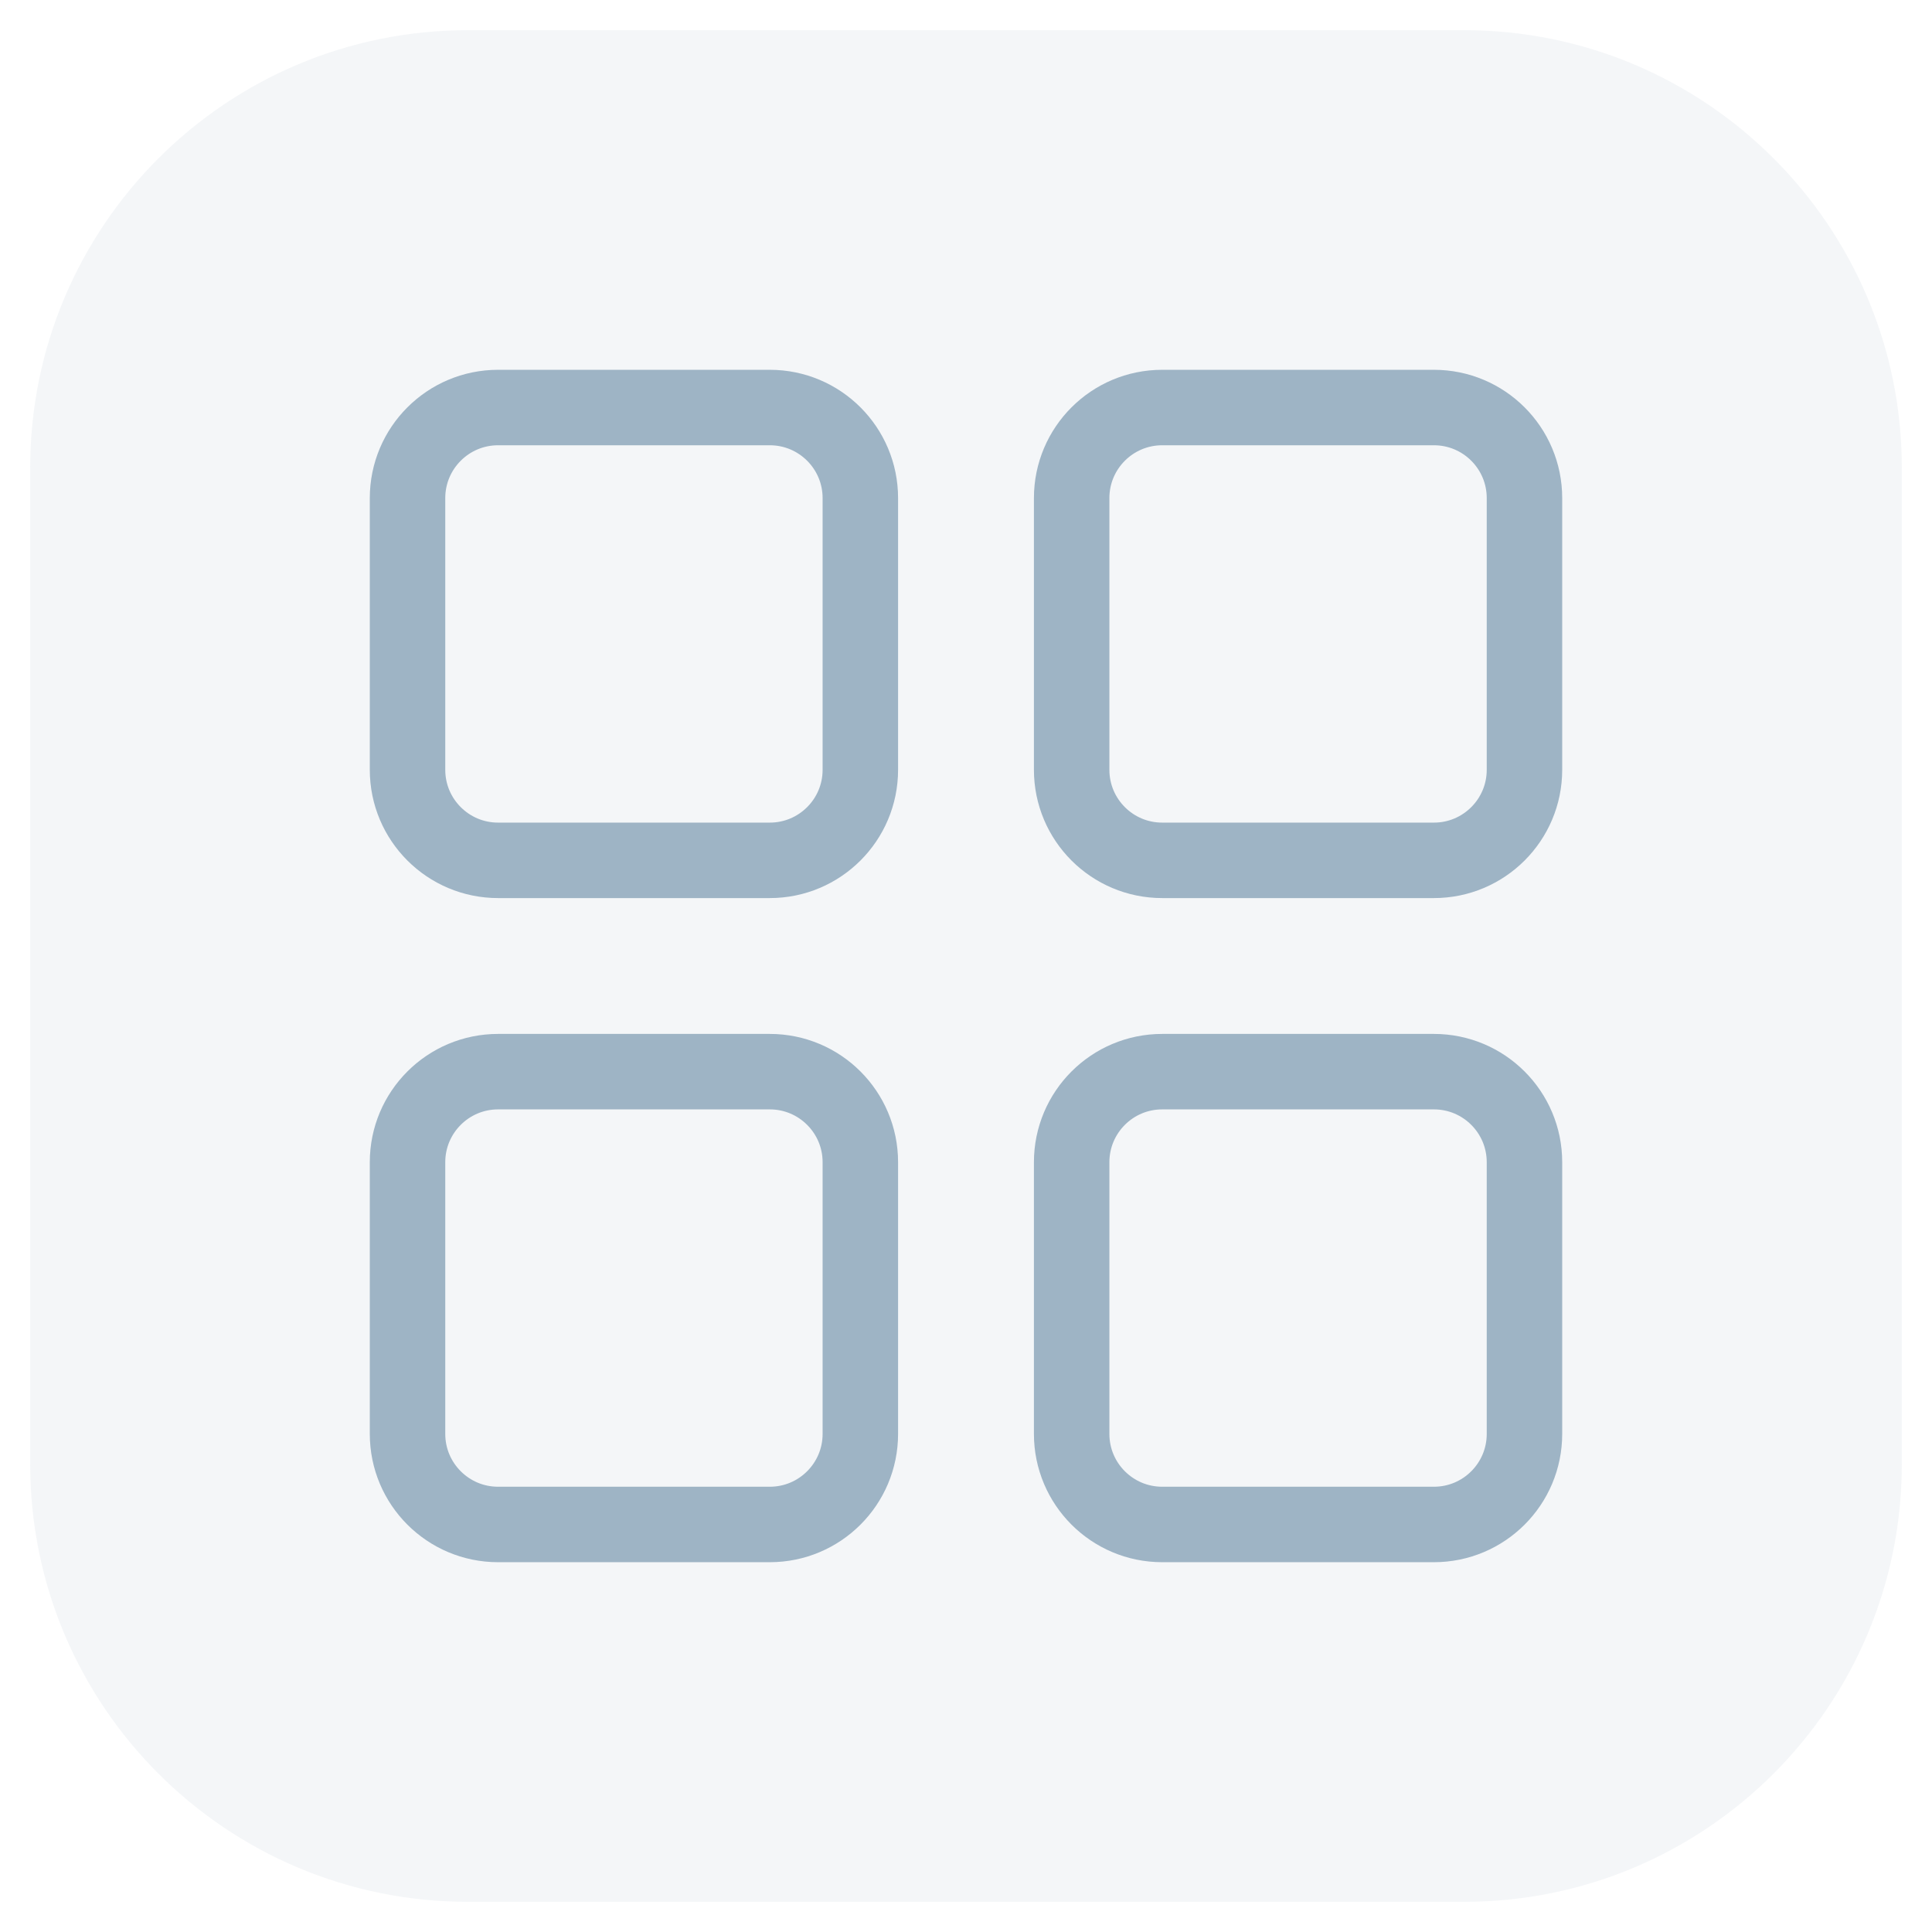
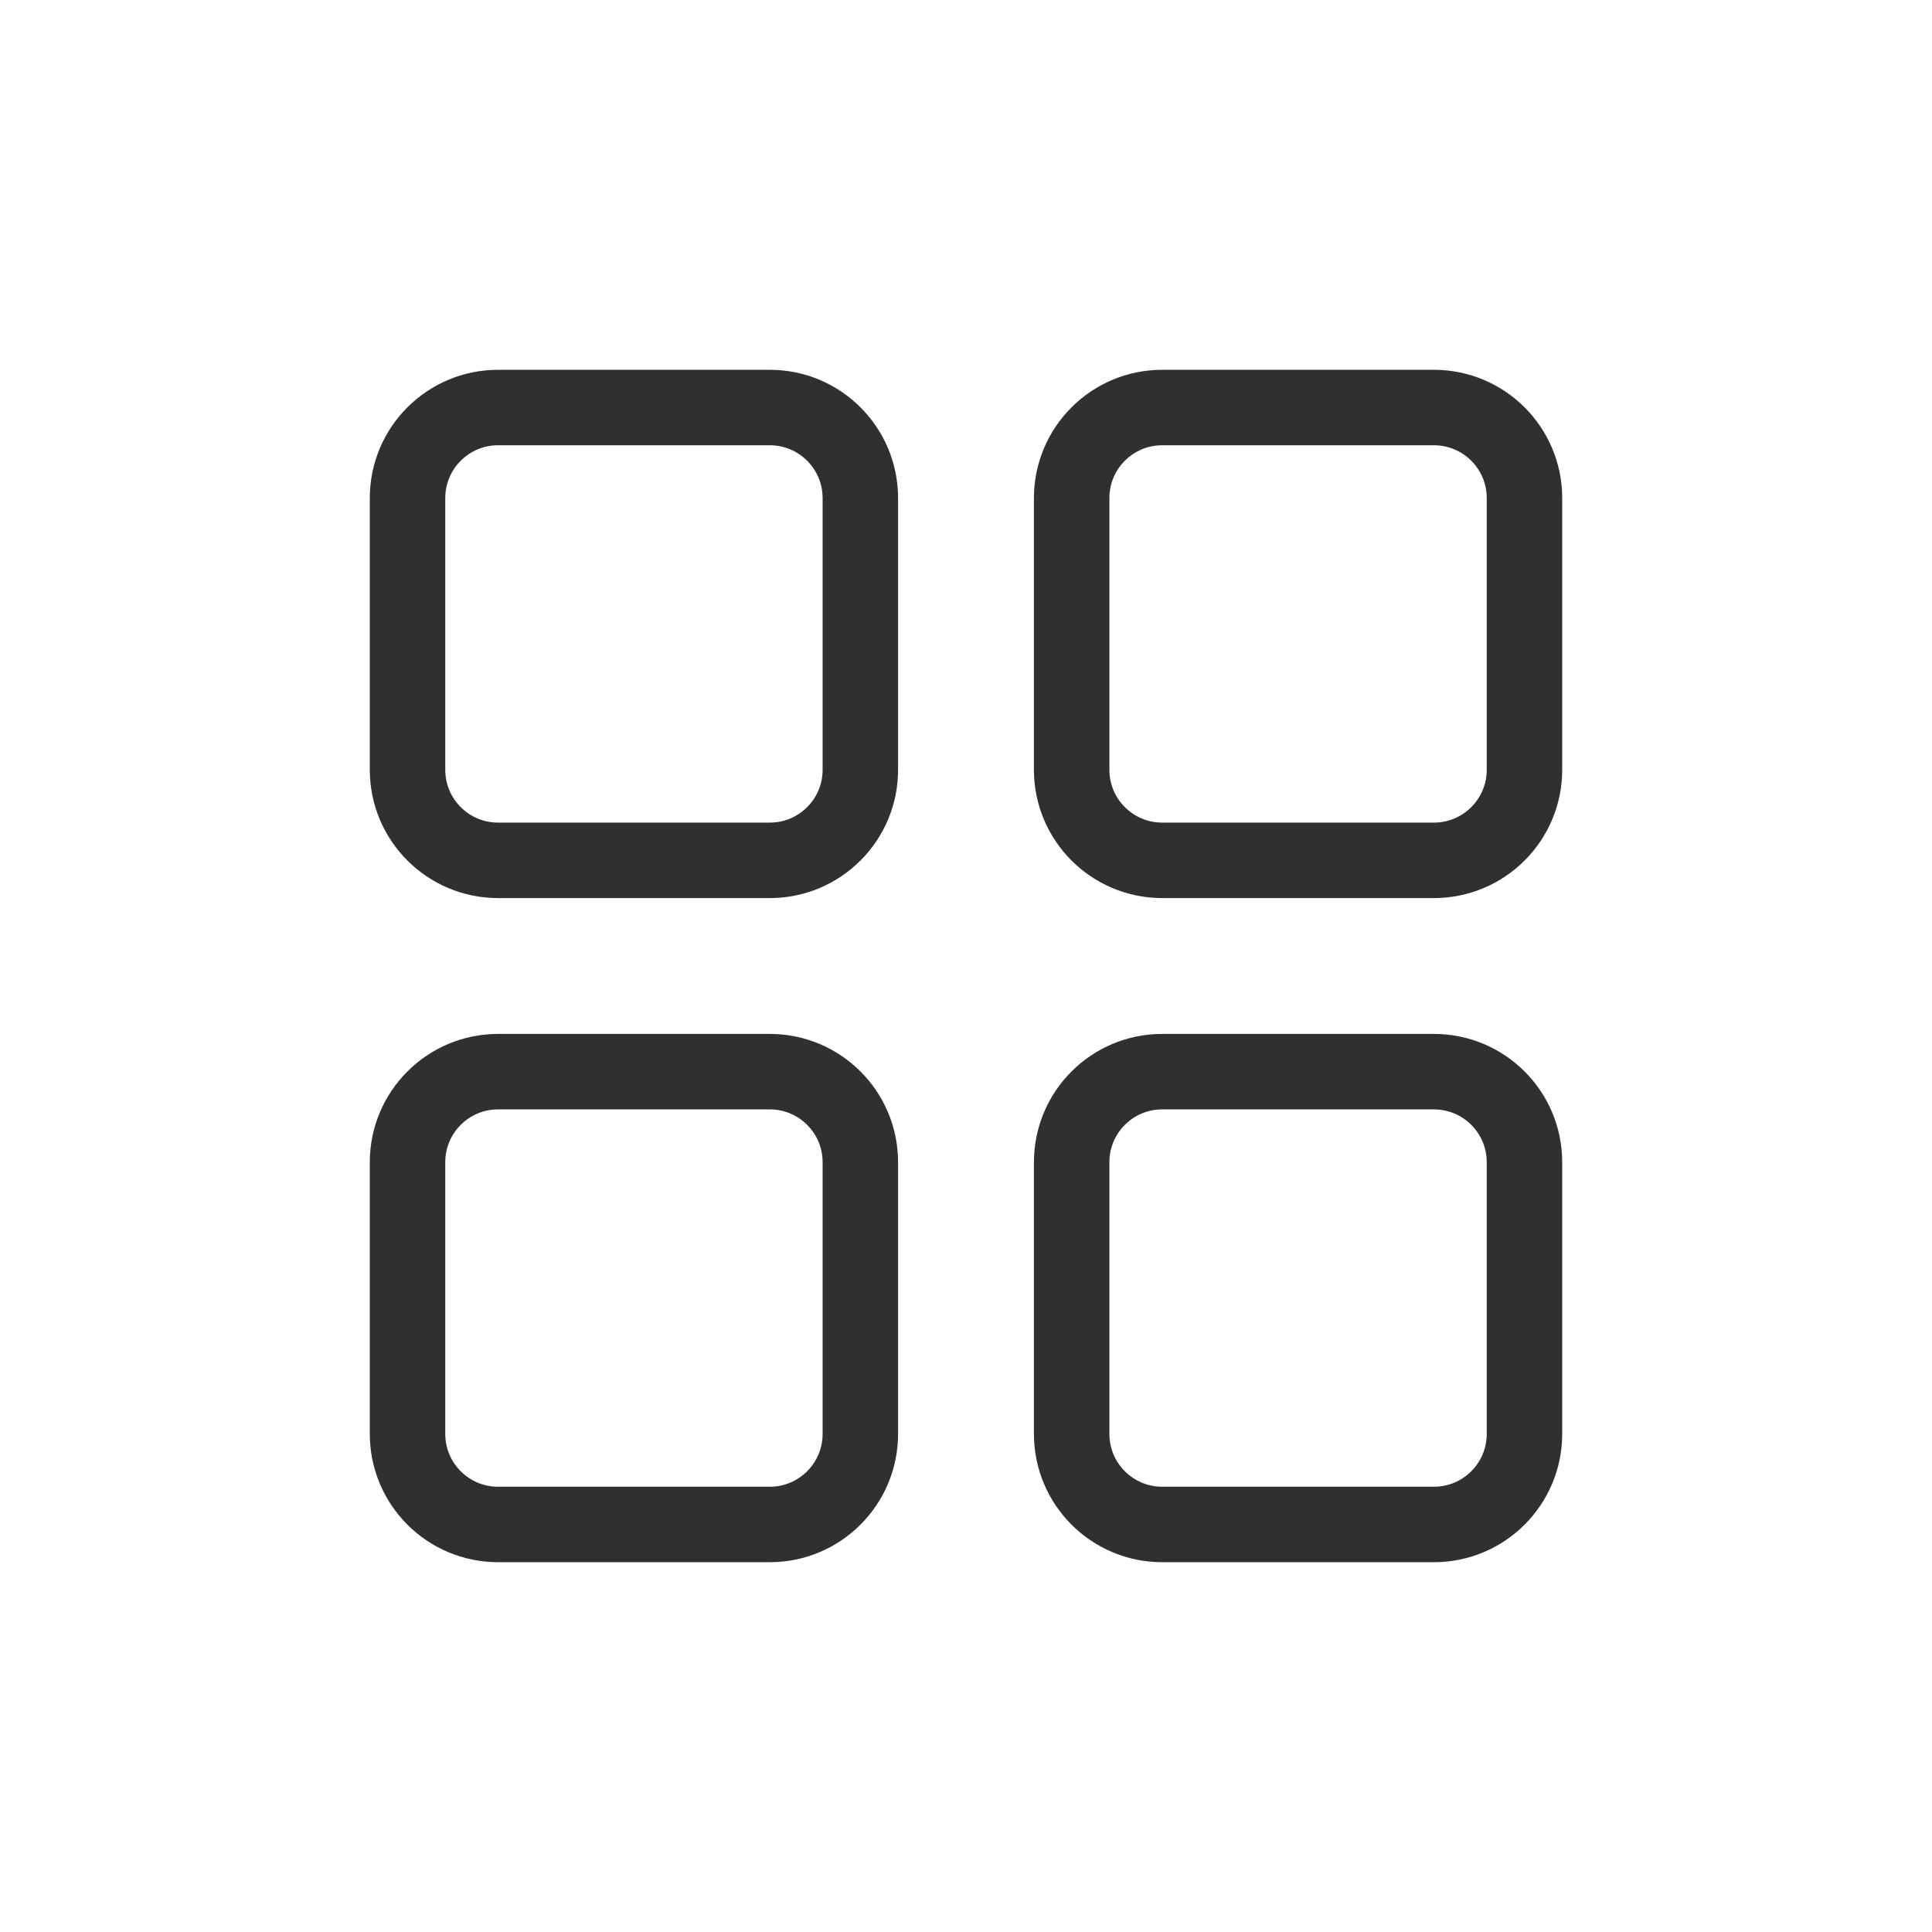
<svg xmlns="http://www.w3.org/2000/svg" width="128" height="128" viewBox="0 0 128 128">
-   <rect x="2" y="2" width="124" height="124" rx="29" fill="#9eb4c5" fill-opacity=".12" />
-   <g fill="none" stroke="#9eb4c5" stroke-width="5" stroke-linejoin="round" stroke-linecap="round">
+   <g fill="none" stroke="#303030" stroke-width="5" stroke-linejoin="round" stroke-linecap="round">
    <rect x="27" y="27" width="30" height="30" rx="6" />
    <rect x="71" y="27" width="30" height="30" rx="6" />
    <rect x="27" y="71" width="30" height="30" rx="6" />
    <rect x="71" y="71" width="30" height="30" rx="6" />
  </g>
</svg>
